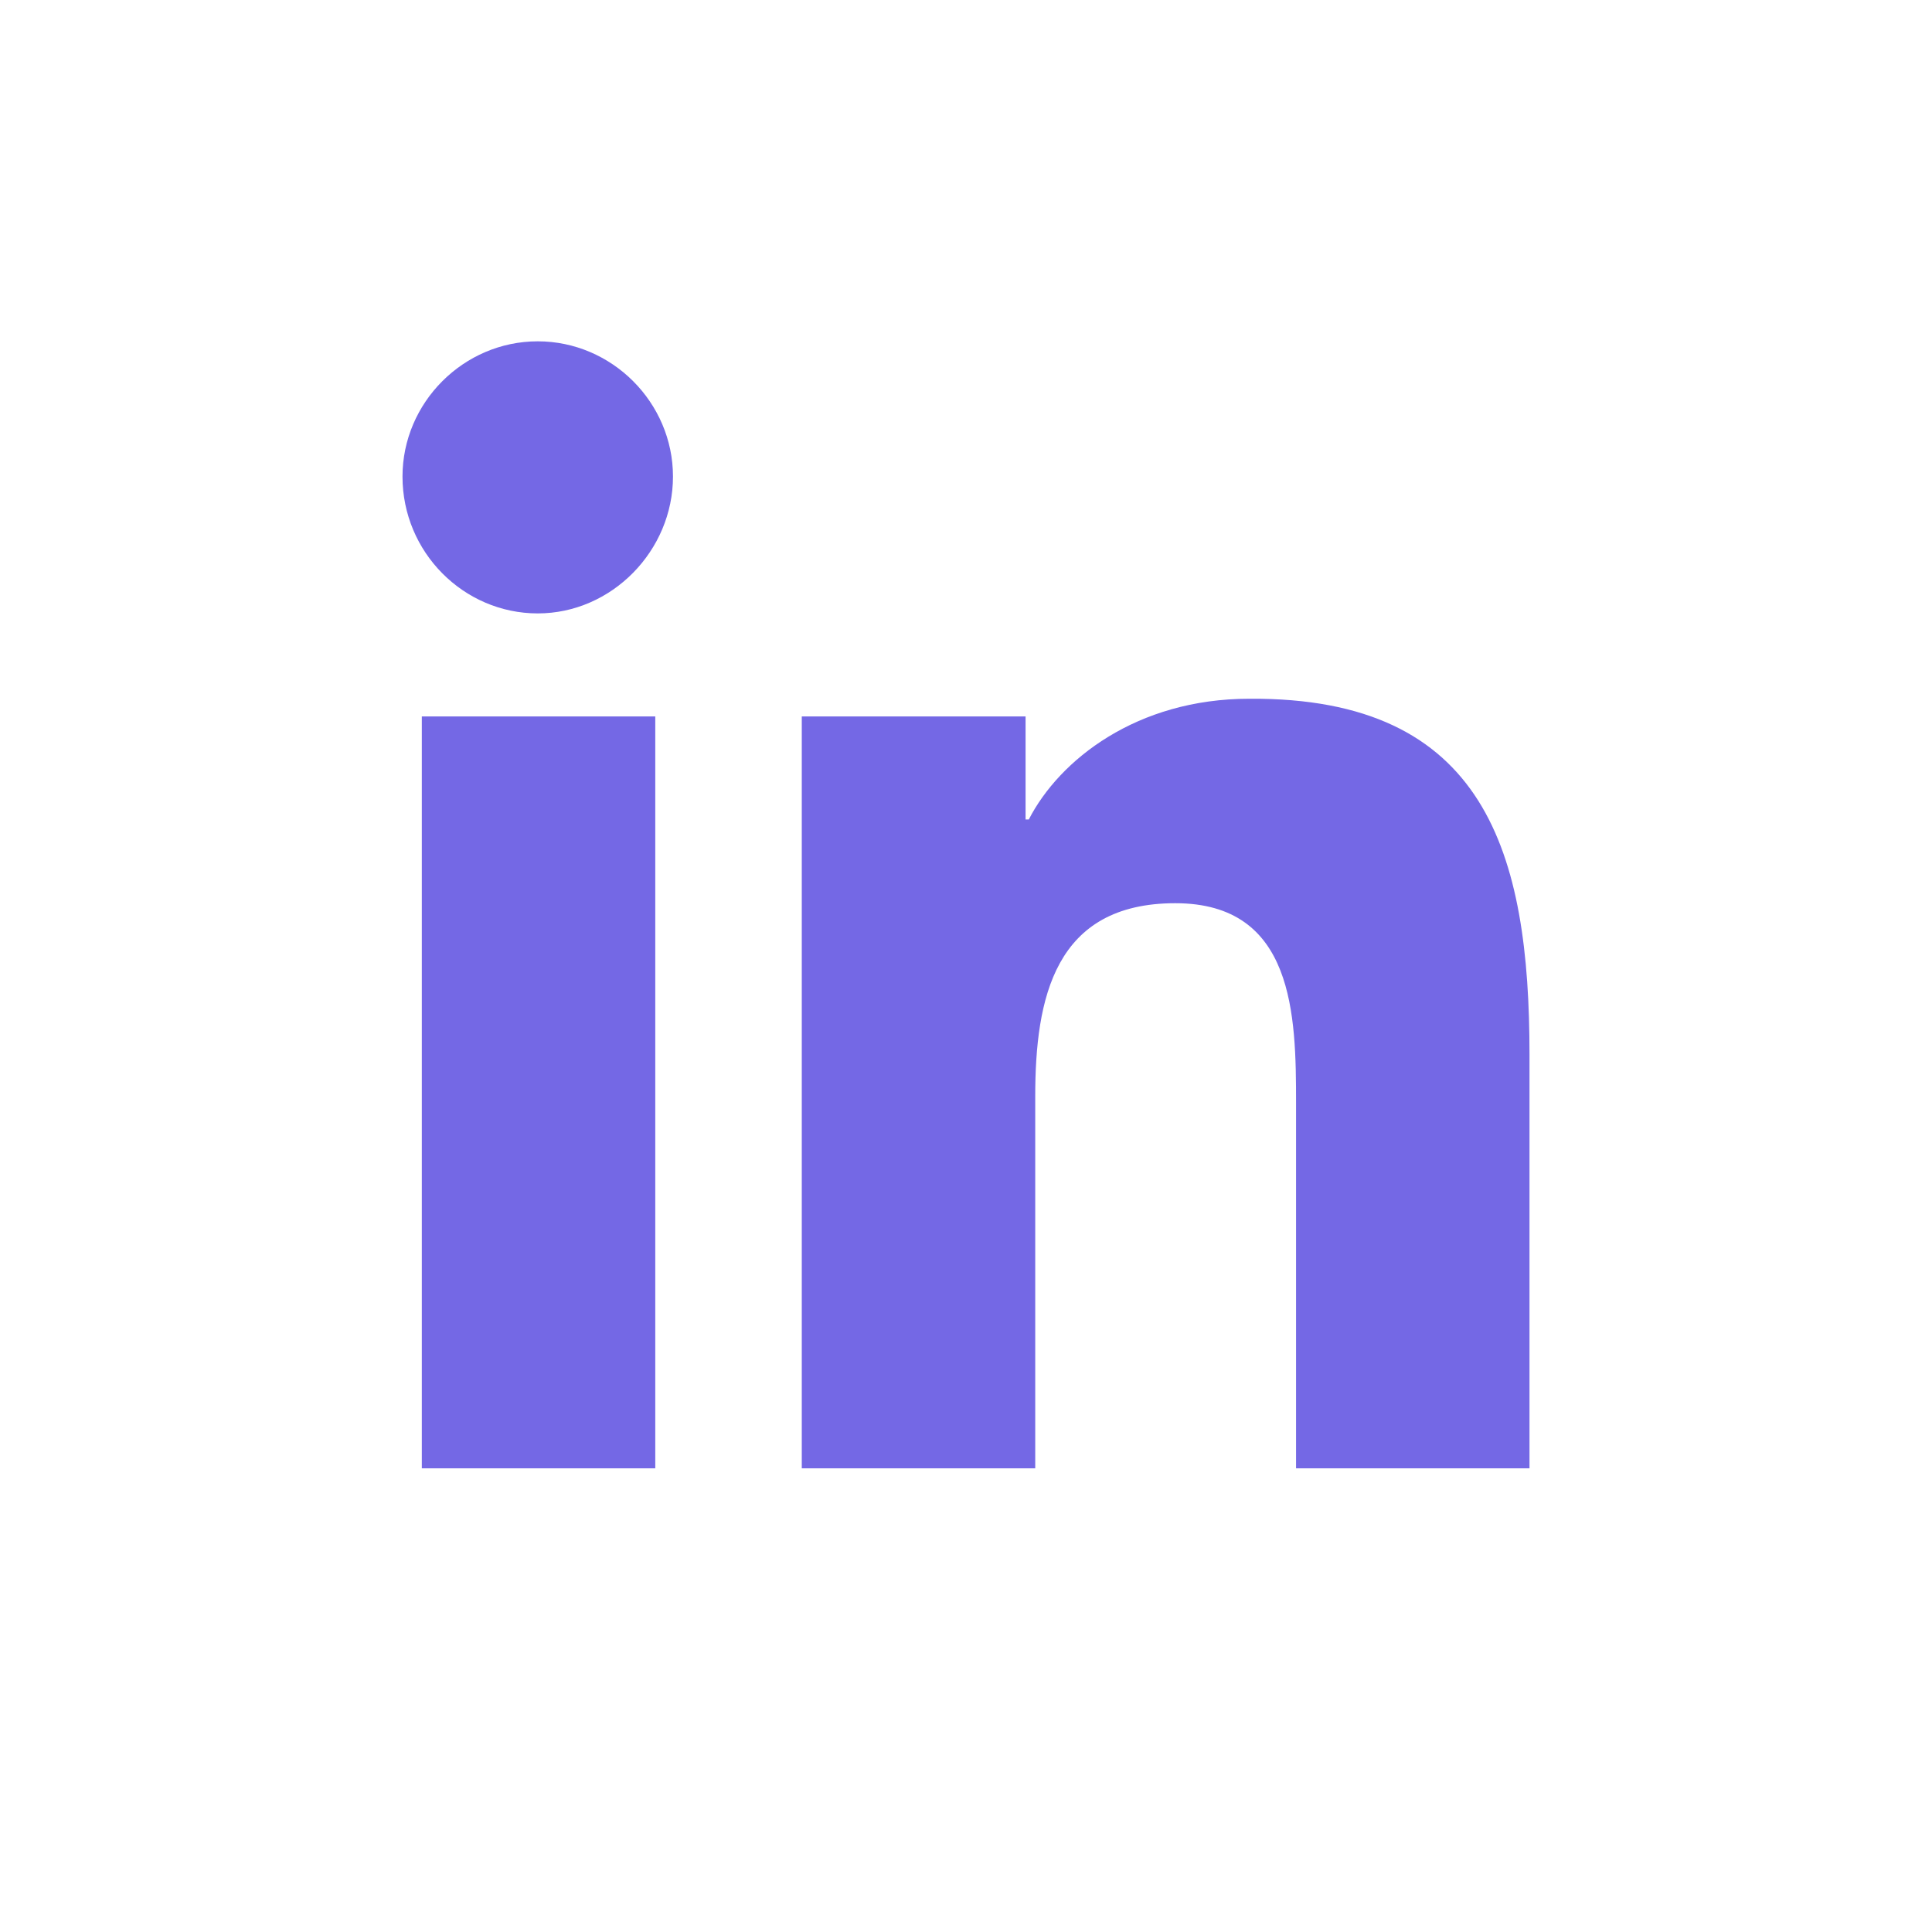
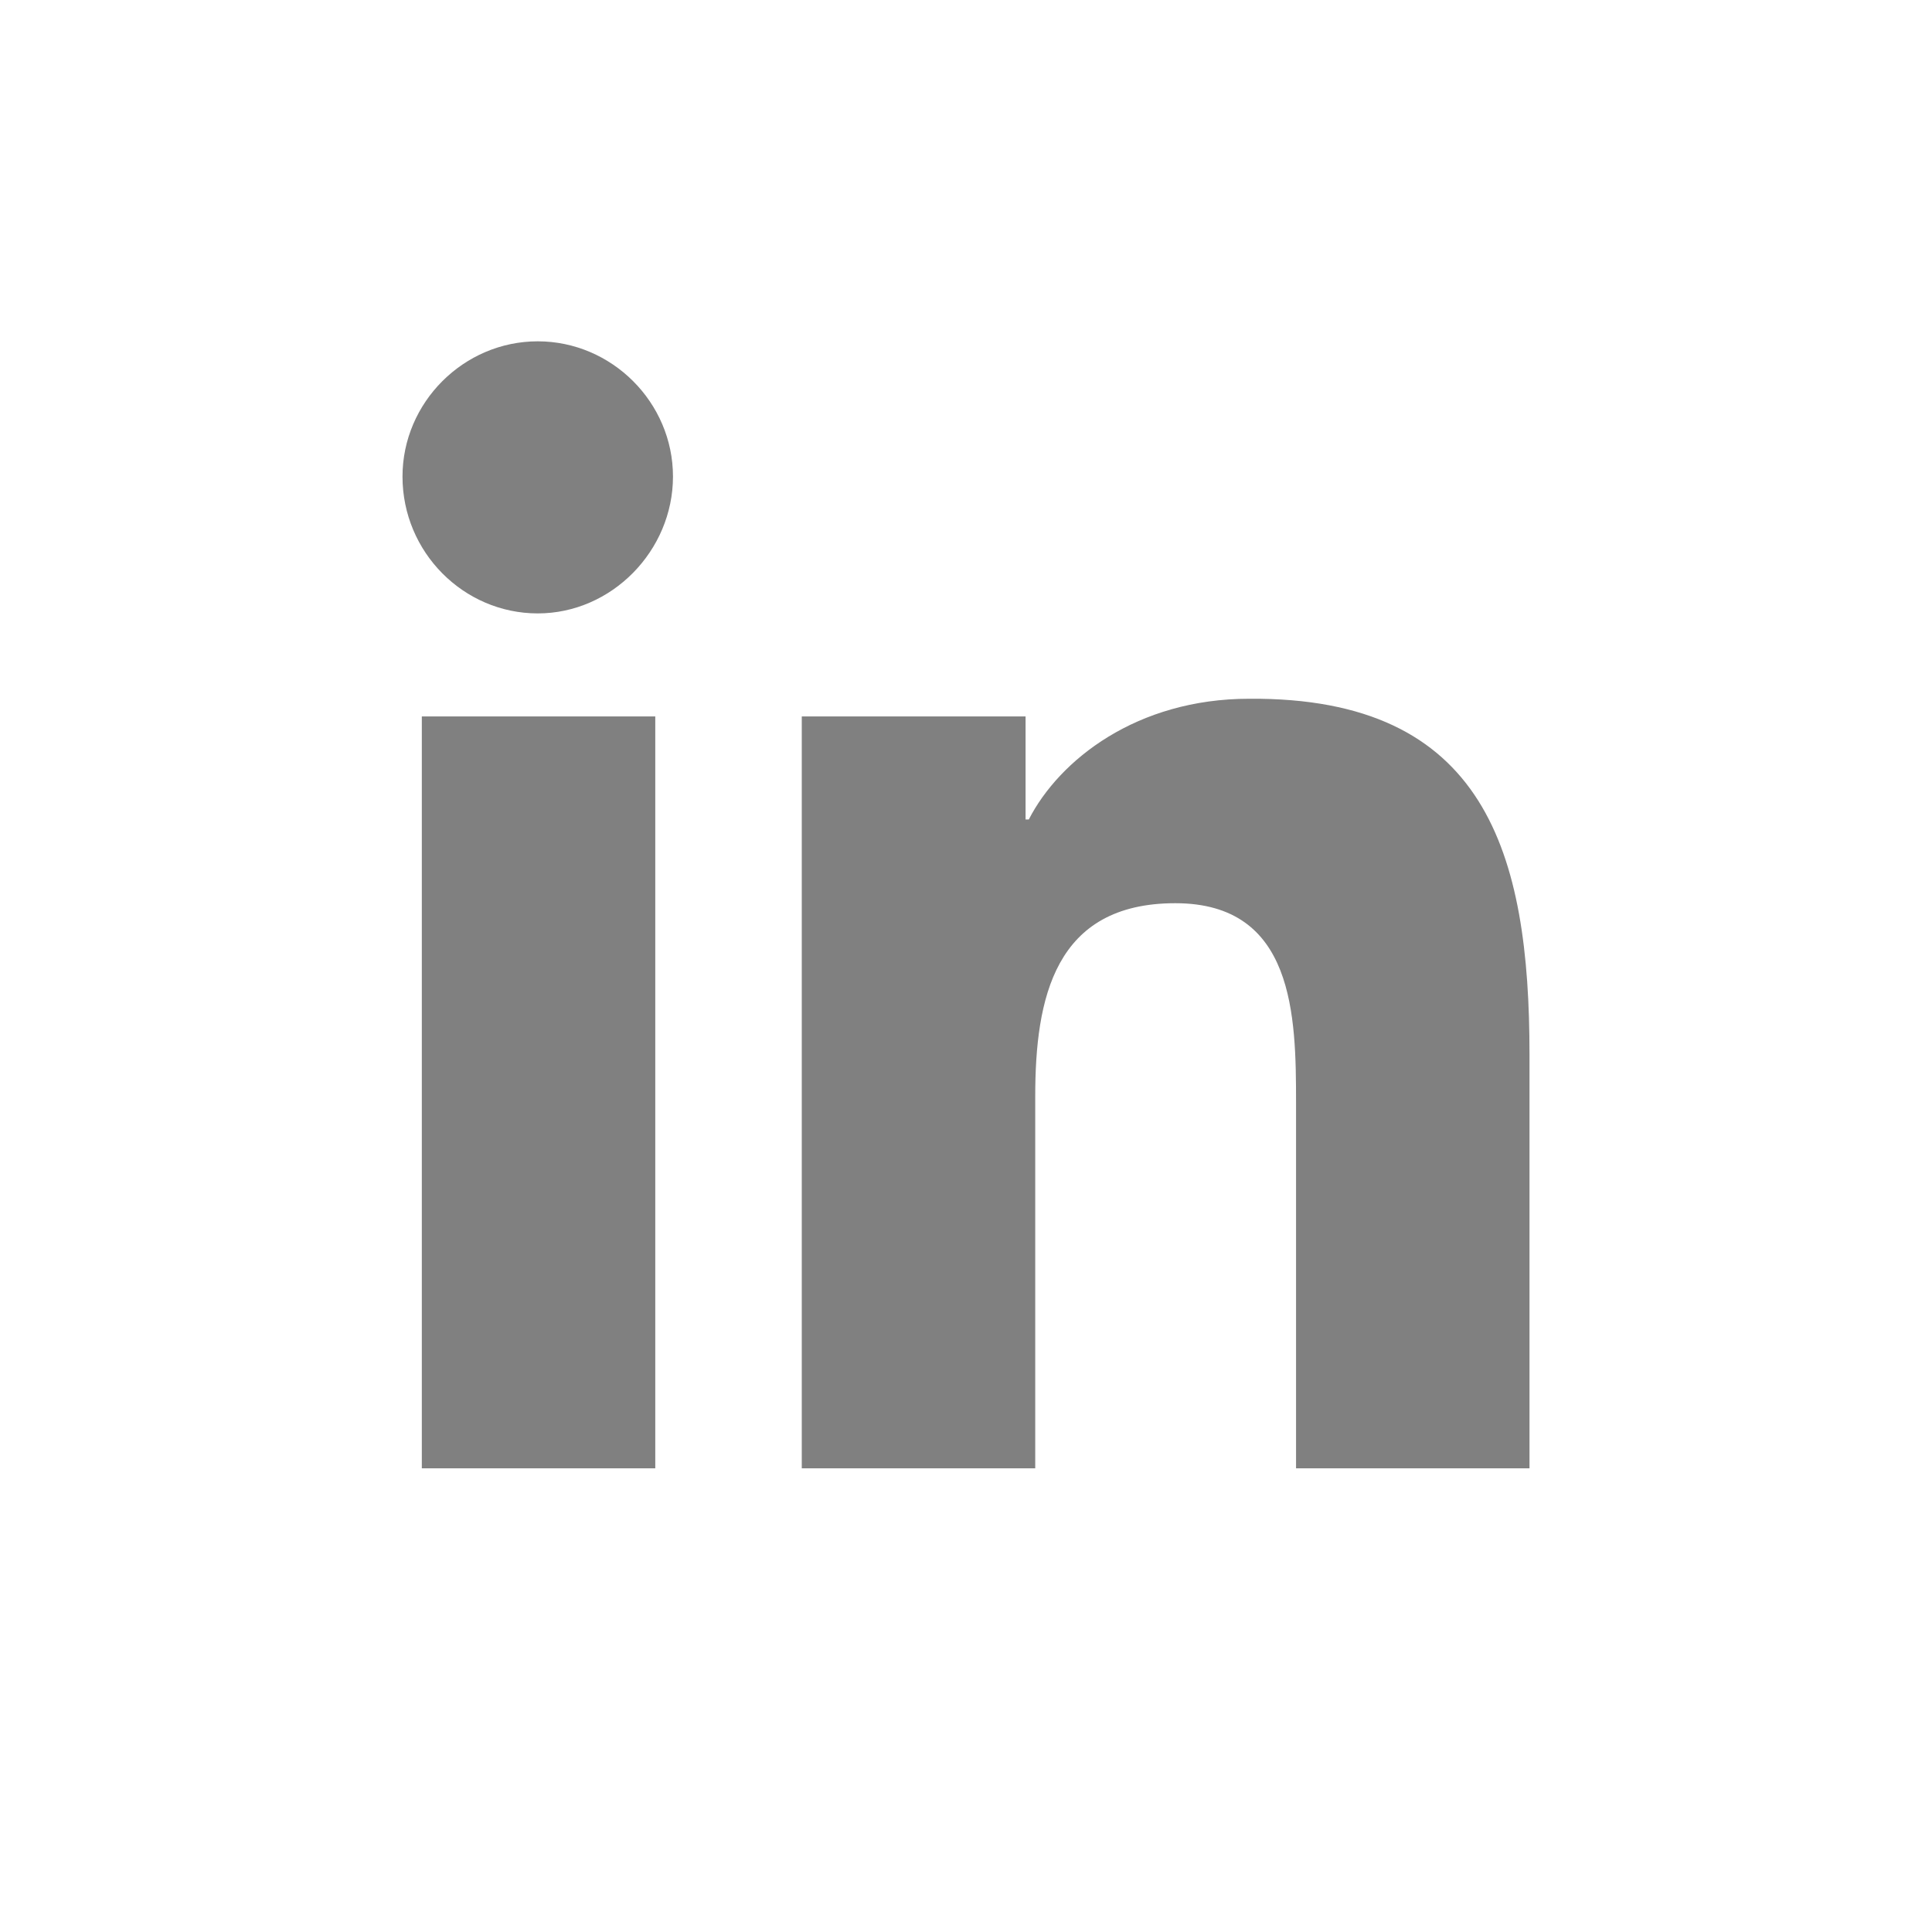
<svg xmlns="http://www.w3.org/2000/svg" version="1.1" id="Capa_1" x="0px" y="0px" viewBox="0 0 120 120" style="enable-background:new 0 0 120 120;" xml:space="preserve">
  <style type="text/css">
	.st0{enable-background:new    ;}
- 	.st1{fill:#7468E5;}
+ 	.st1{fill:#808080;}
</style>
  <g class="st0">
    <path class="st1" d="M25,29.6c0-4.6,3.8-8.4,8.4-8.4c4.6,0,8.4,3.8,8.4,8.4c0,4.6-3.8,8.5-8.4,8.5C28.8,38.1,25,34.3,25,29.6z    M26.2,91.2V44.5h14.5v46.7H26.2z M80.5,91.2V68.5c0-5.4-0.1-12.4-7.5-12.4c-7.5,0-8.7,5.9-8.7,12v23.1H49.8V44.5h13.9v6.4h0.2   c1.9-3.7,6.7-7.5,13.7-7.5C92.3,43.3,95,53,95,65.5v25.7h0H80.5z" />
  </g>
</svg>
